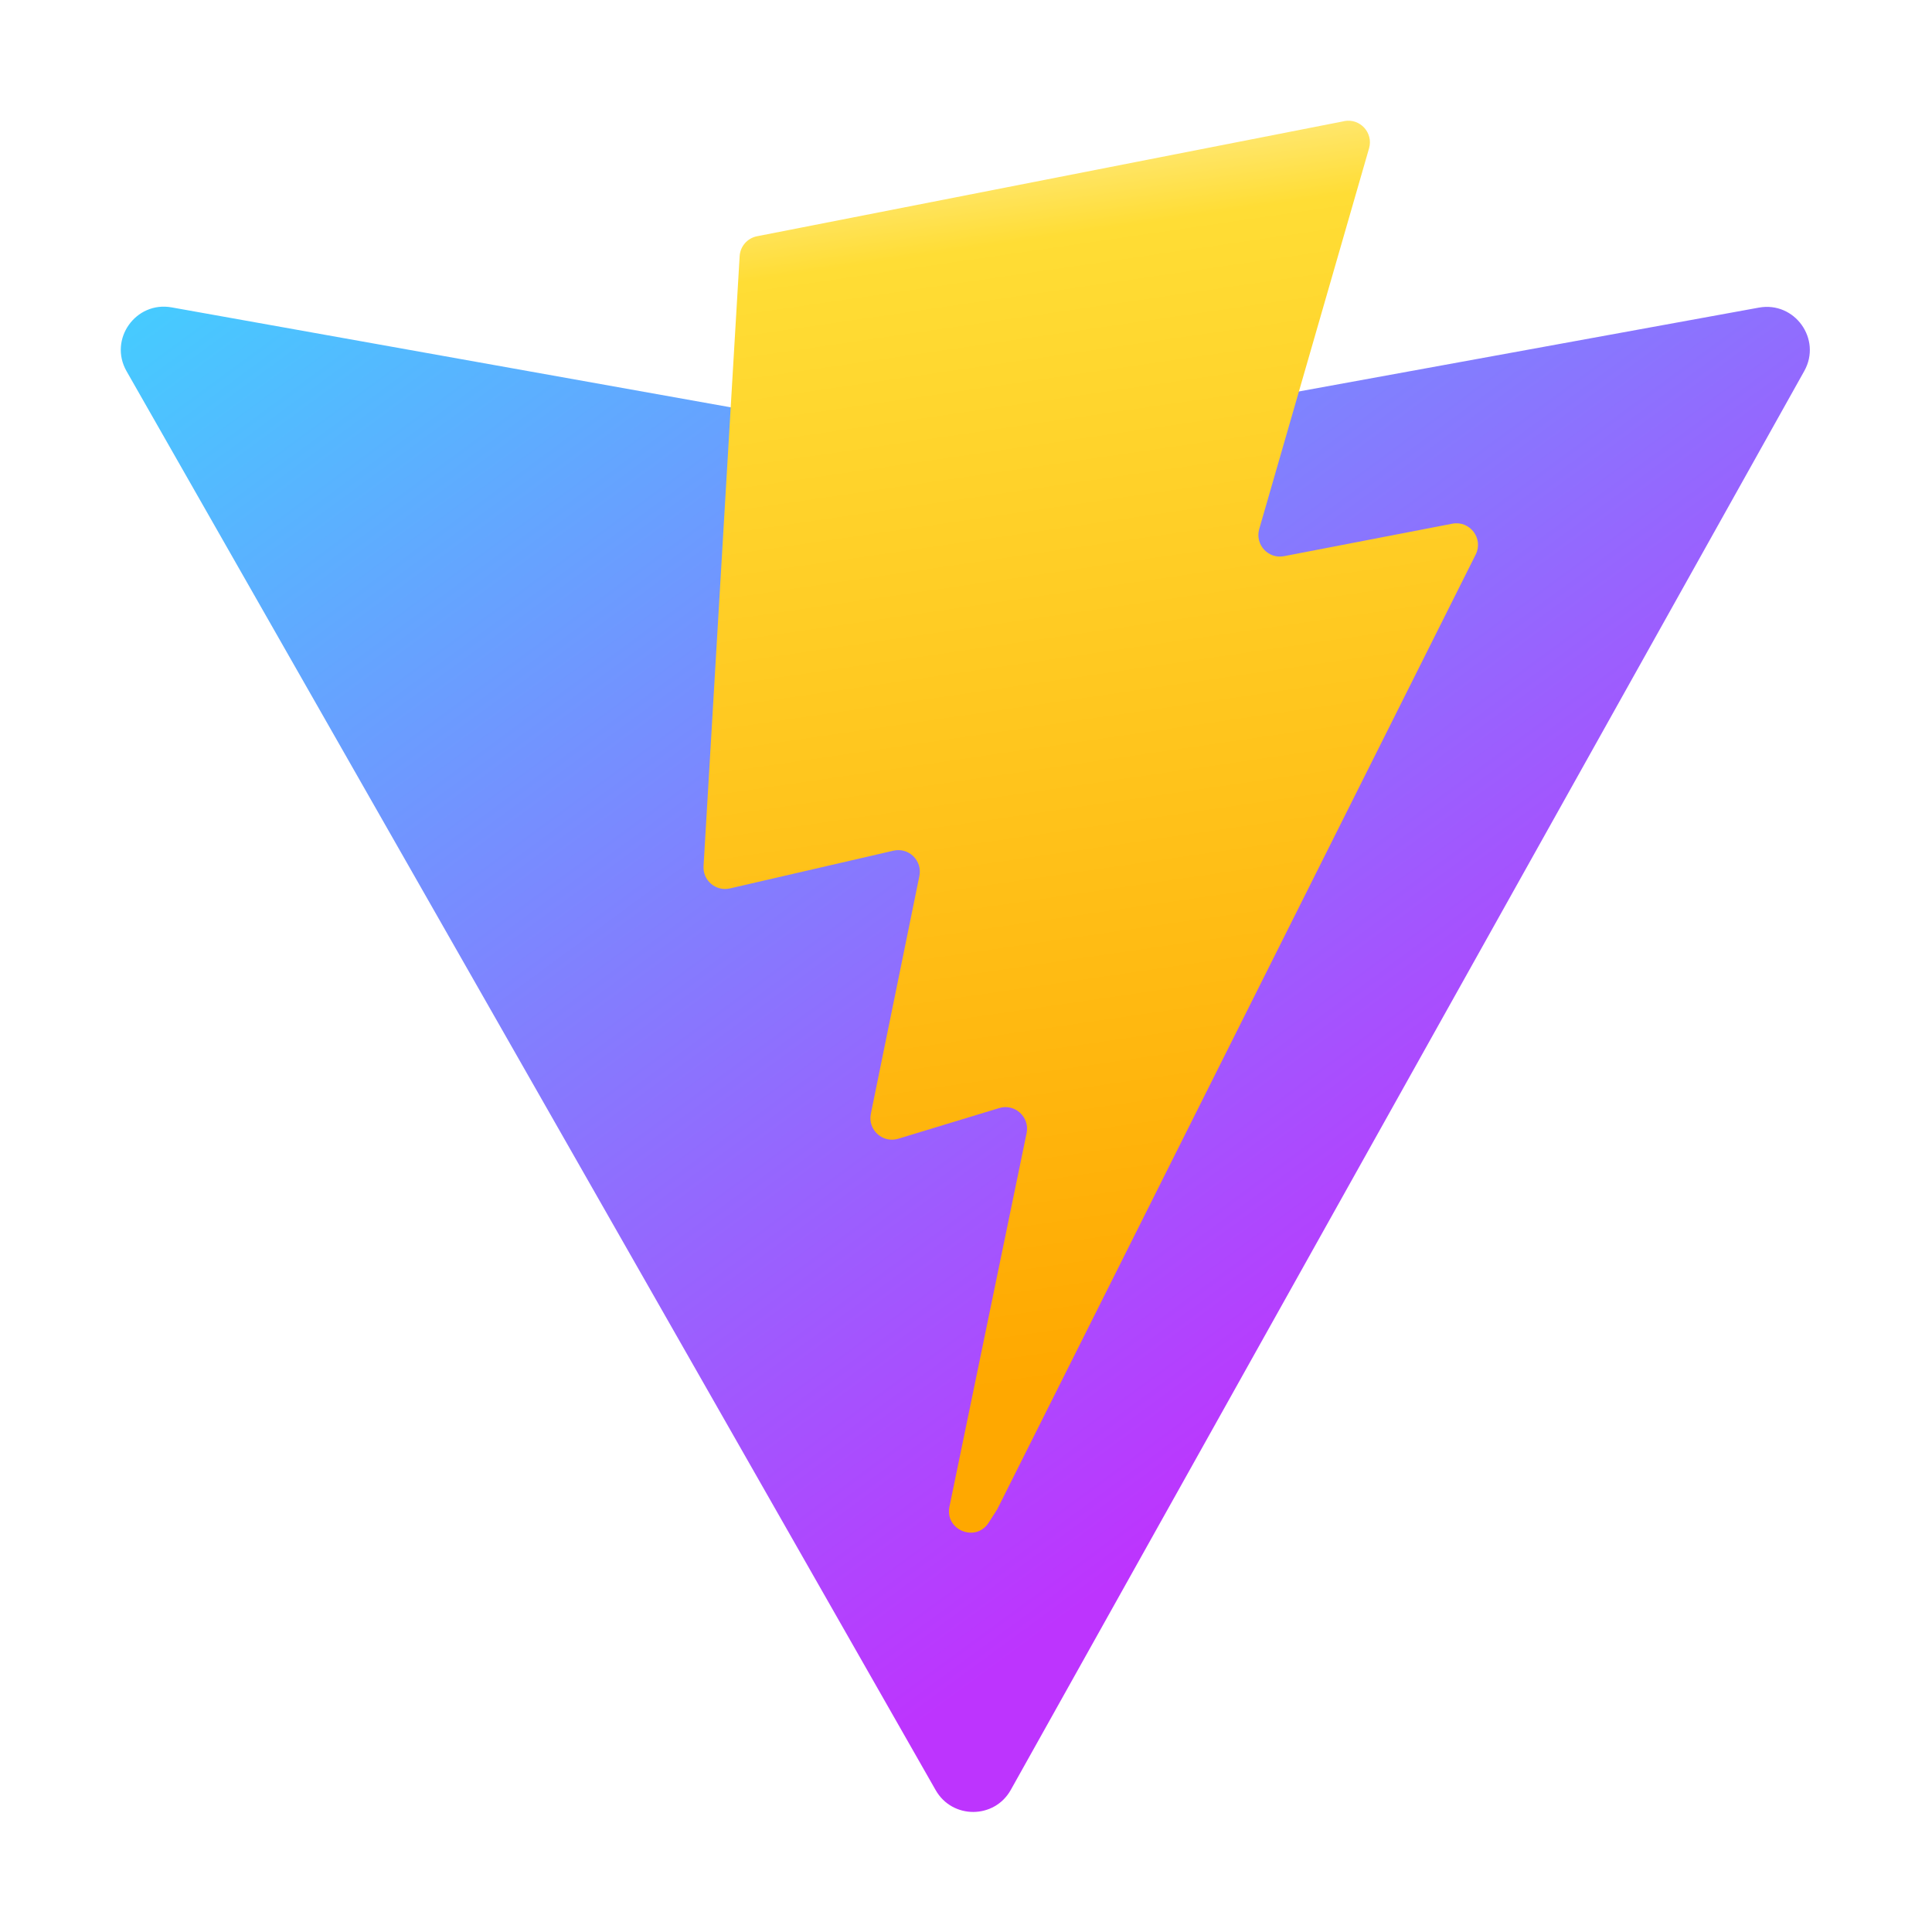
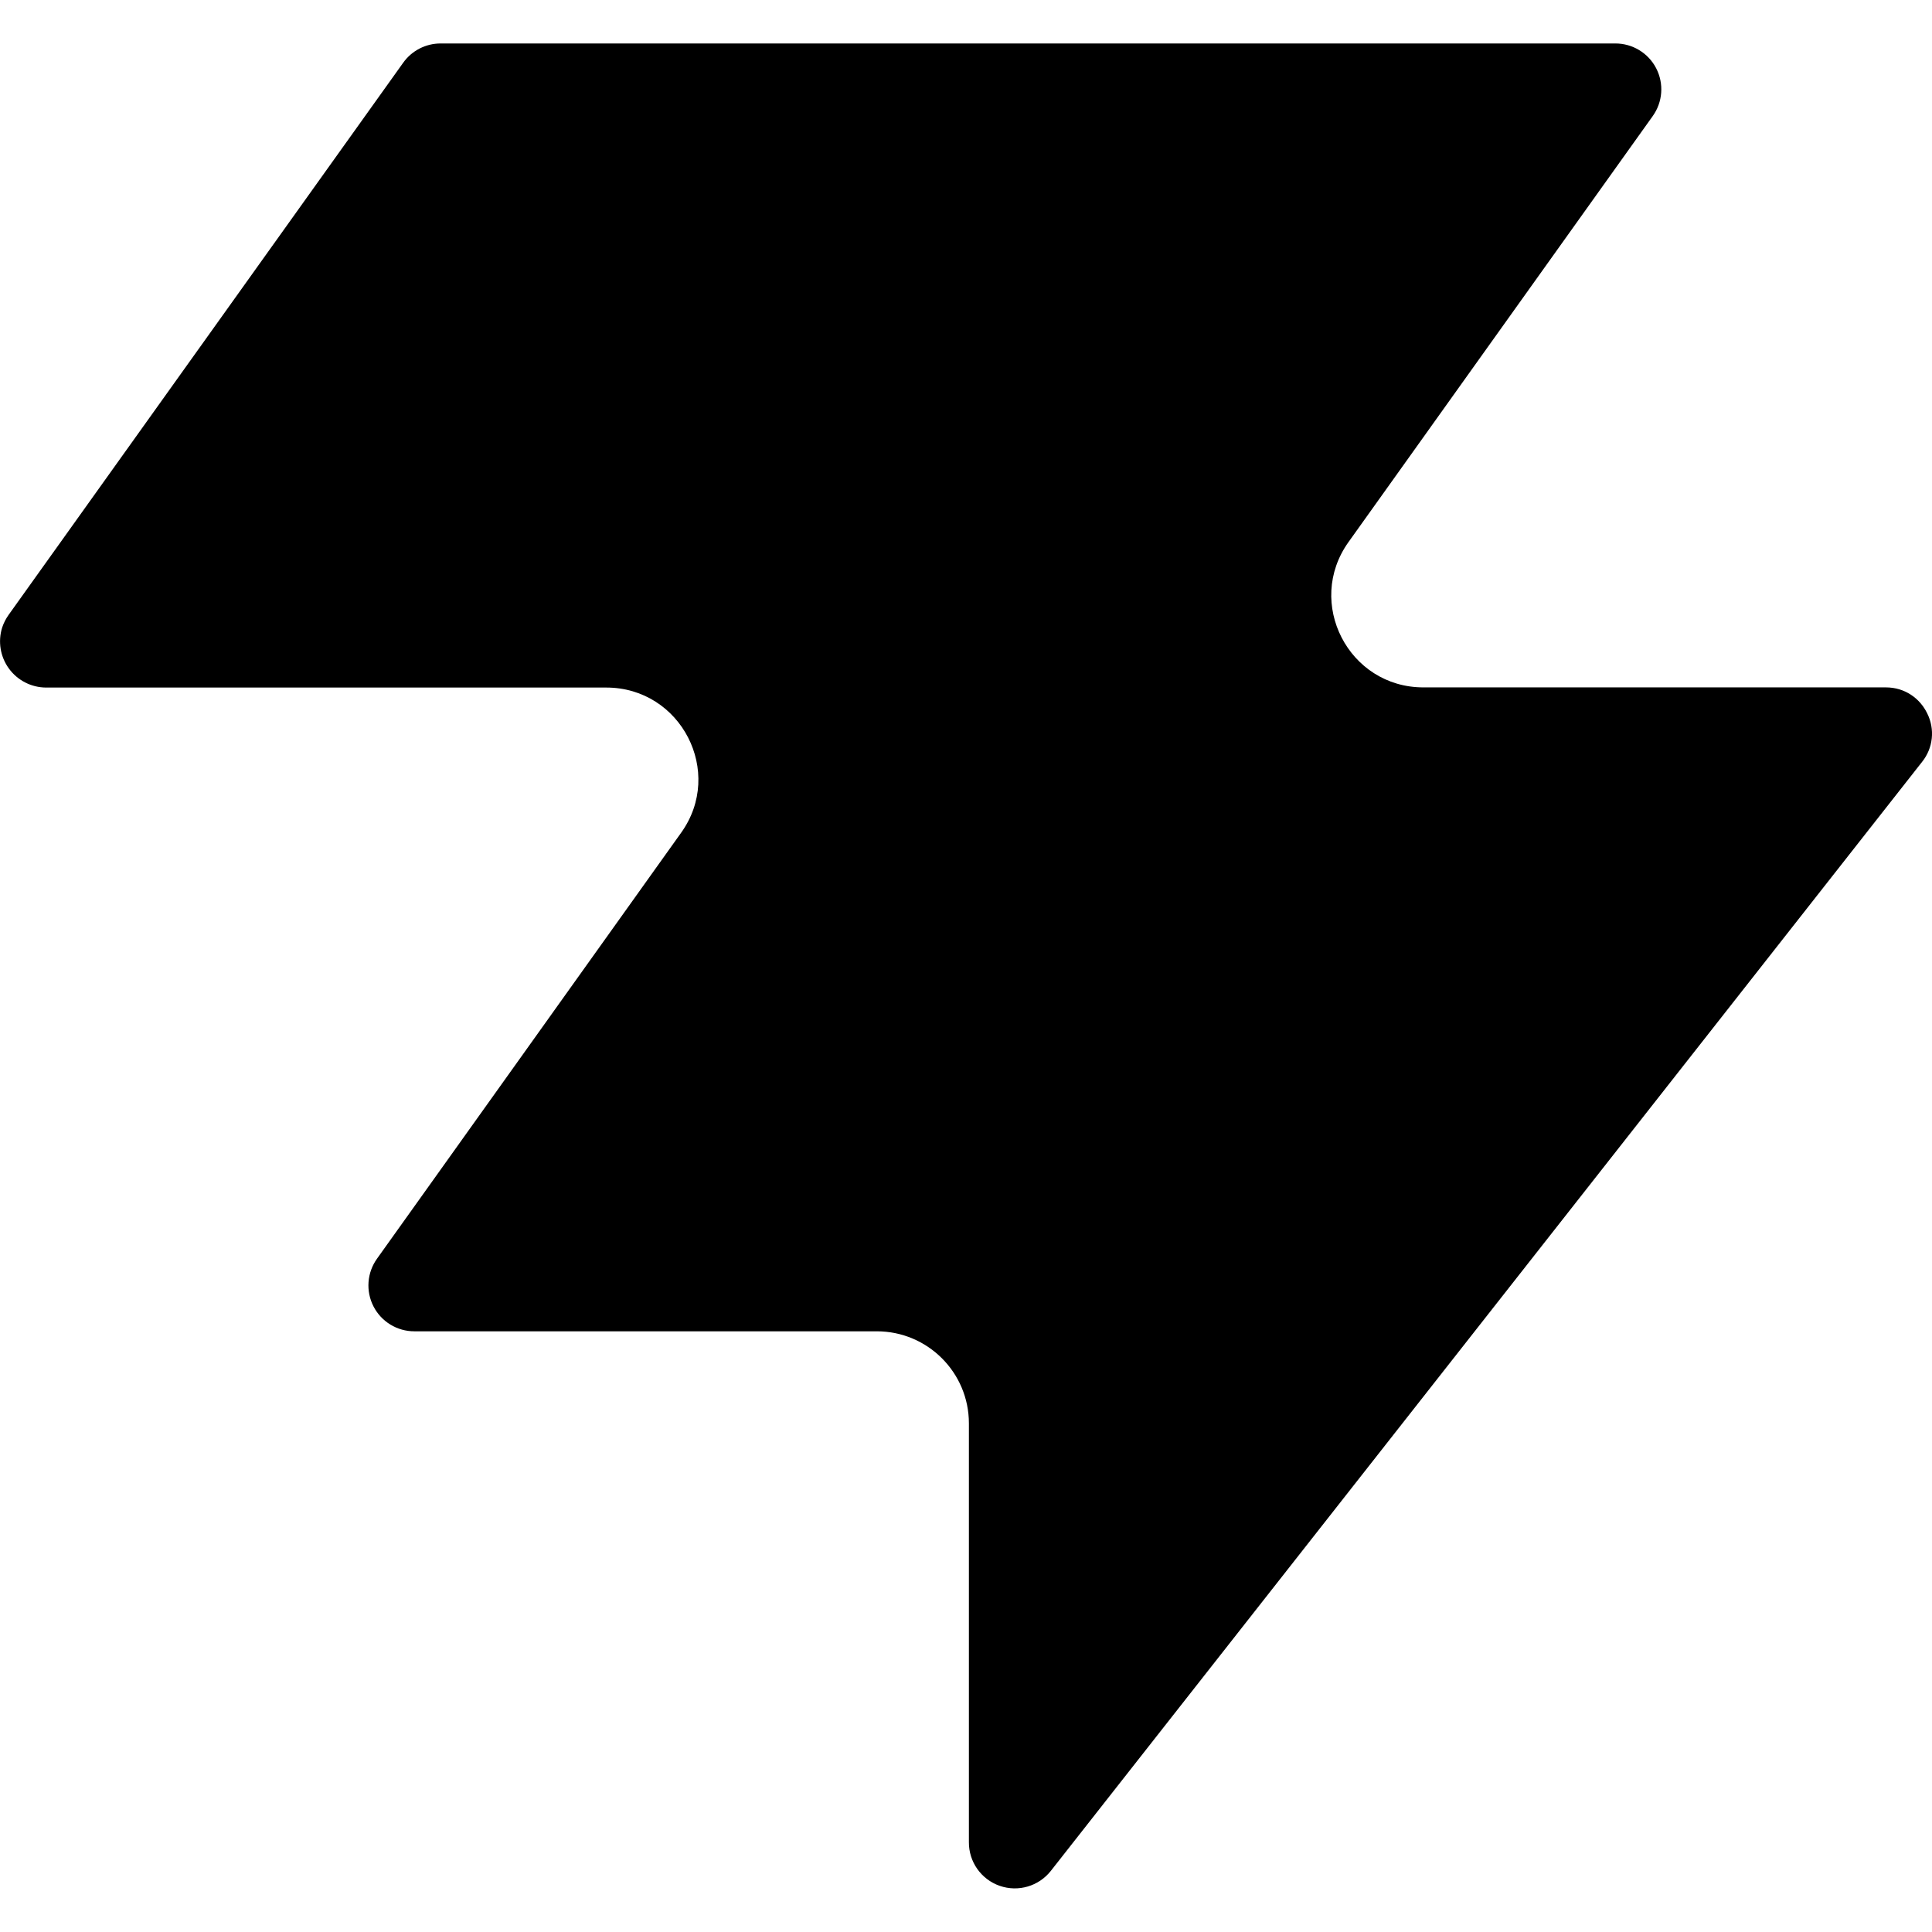
- <svg xmlns="http://www.w3.org/2000/svg" width="800px" height="800px" viewBox="0 0 32 32" fill="none">
-   <path d="M29.884 6.146L16.742 29.646c-.271.485-.968.488-1.244.005L2.096 6.148c-.3-.526.15-1.163.746-1.057l13.156 2.352a.714.714 0 00.254-0l12.881-2.348c.594-.108 1.046.524.751 1.051z" fill="url(#paint0_linear)" />
-   <path d="M22.264 2.007l-9.725 1.906a.357.357 0 00-.288.329l-.598 10.104c-.014.238.204.423.437.369l2.708-.625c.253-.059.482.165.43.419l-.804 3.939c-.054.265.195.492.454.413l1.672-.508c.259-.079.508.149.454.414l-1.278 6.188c-.08.387.435.598.649.266L16.517 25 24.442 9.185c.133-.265-.096-.567-.387-.511l-2.787.538c-.262.051-.485-.193-.411-.45l1.819-6.306c.074-.257-.15-.501-.412-.45z" fill="url(#paint1_linear)" />
-   <defs id="defs50">
-     <linearGradient id="paint0_linear" x1="6" y1="33" x2="235" y2="344" gradientUnits="userSpaceOnUse" gradientTransform="matrix(.07142 0 0 .07142 1.3398 1.8944)">
-       <stop stop-color="#41D1FF" id="stop38" />
-       <stop offset="1" stop-color="#BD34FE" id="stop40" />
-     </linearGradient>
-     <linearGradient id="paint1_linear" x1="194.651" y1="8.818" x2="236.076" y2="292.989" gradientUnits="userSpaceOnUse" gradientTransform="matrix(.07142 0 0 .07142 1.3398 1.8944)">
-       <stop stop-color="#FFEA83" id="stop43" />
-       <stop offset=".083" stop-color="#FFDD35" id="stop45" />
-       <stop offset="1" stop-color="#FFA800" id="stop47" />
-     </linearGradient>
-   </defs>
+ <svg xmlns="http://www.w3.org/2000/svg" role="img" viewBox="0 0 24 24">
+   <path d="M13.056 23.238a.57.57 0 0 1-1.02-.355v-5.202c0-.63-.512-1.143-1.144-1.143H5.148a.57.57 0 0 1-.464-.903l3.777-5.29c.54-.753 0-1.804-.93-1.804H.57a.574.574 0 0 1-.543-.746.6.6 0 0 1 .08-.157L5.008.78a.57.57 0 0 1 .467-.24h14.589a.57.57 0 0 1 .466.903l-3.778 5.29c-.54.755 0 1.806.93 1.806h5.745c.238 0 .424.138.513.322a.56.56 0 0 1-.063.603z" />
</svg>
